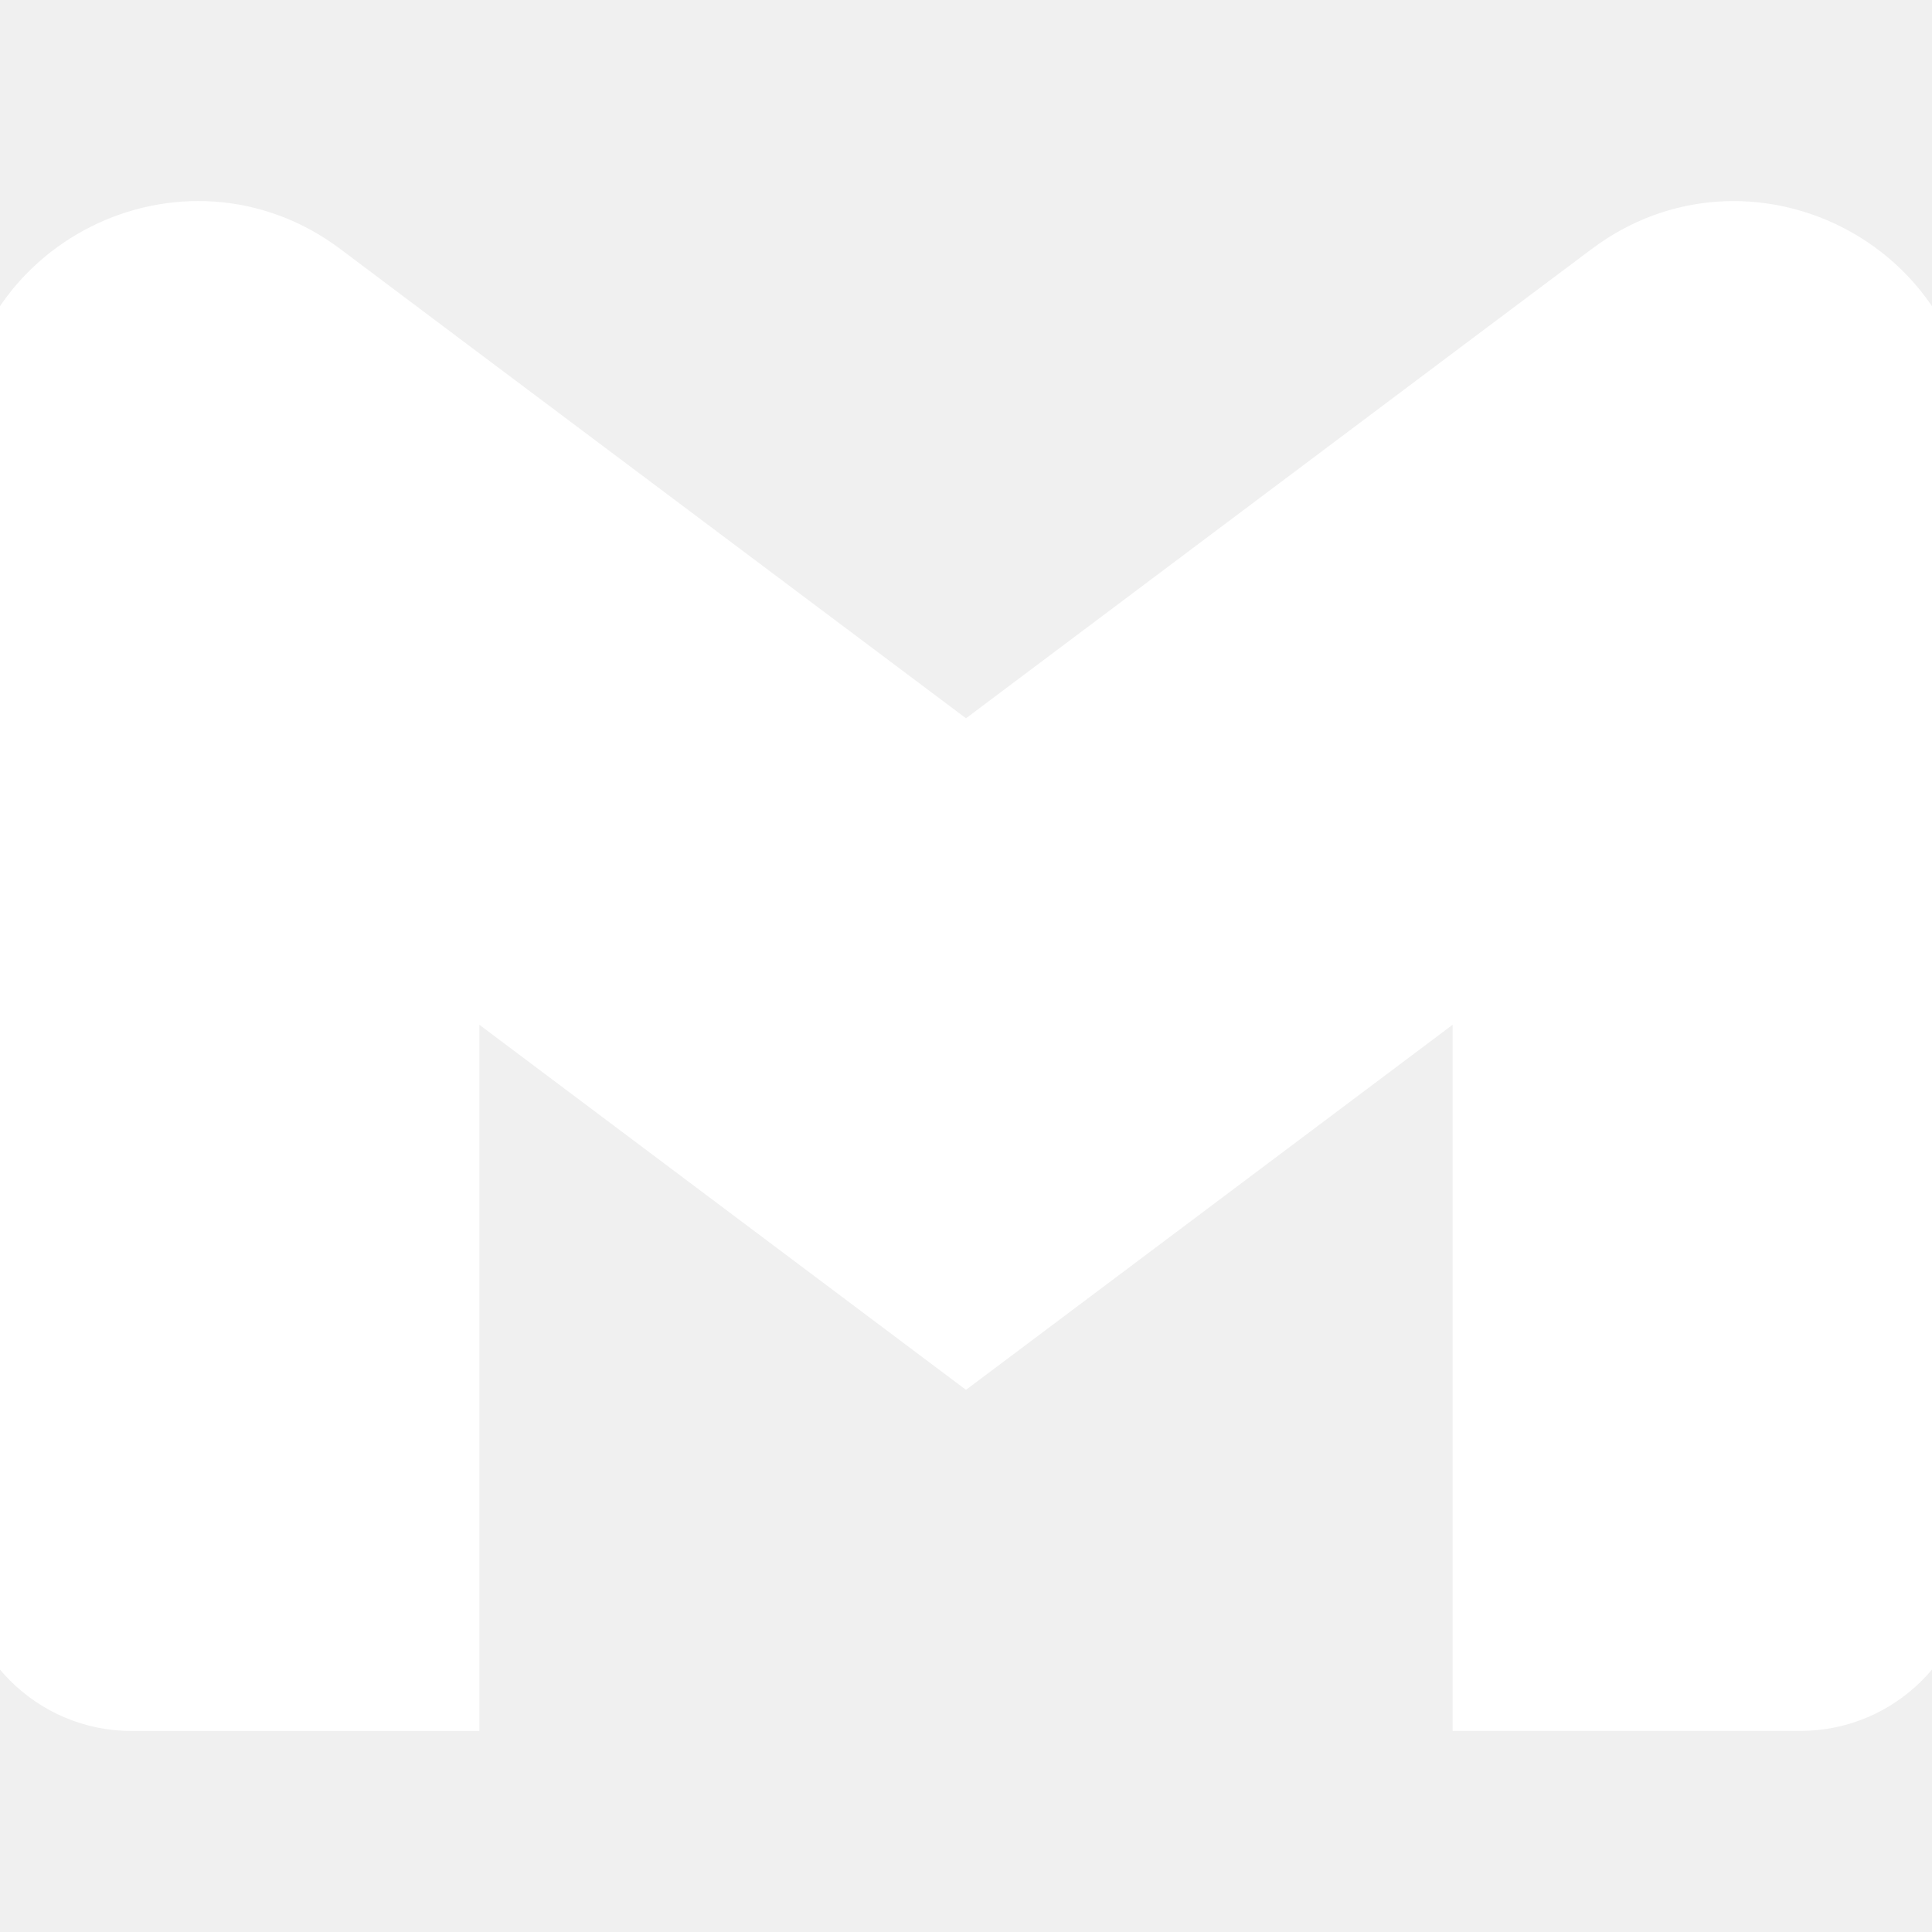
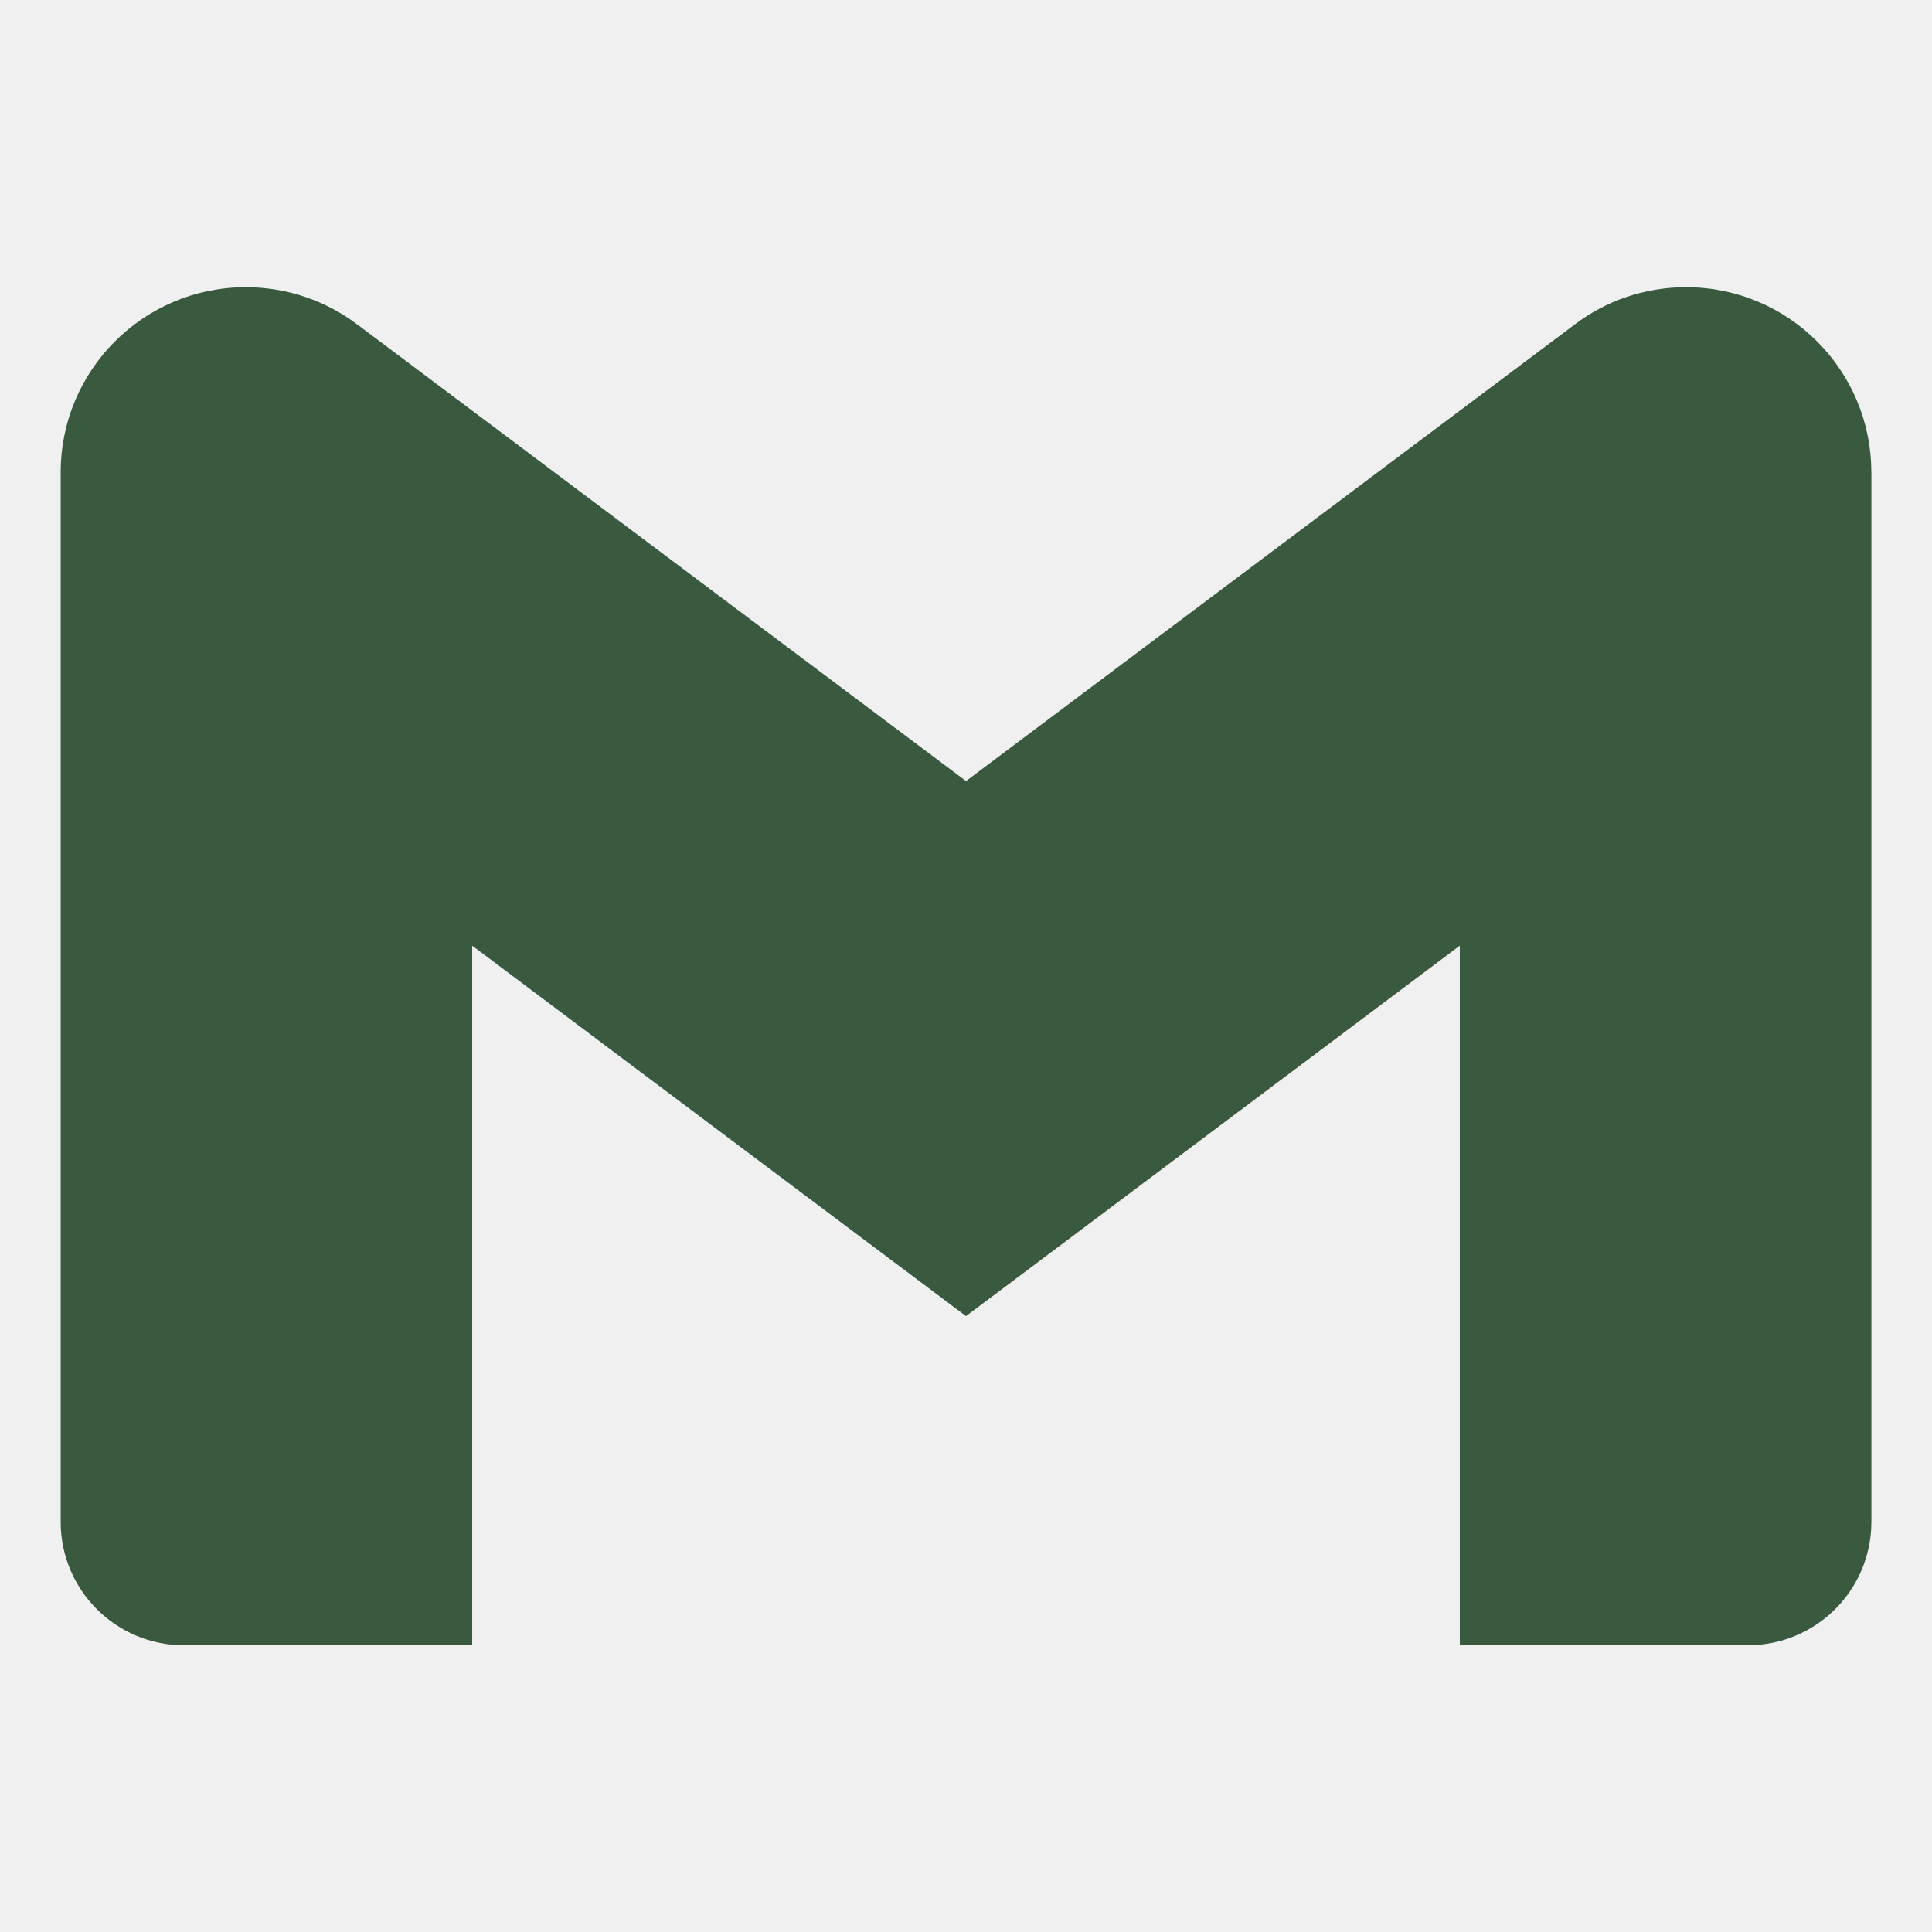
- <svg xmlns="http://www.w3.org/2000/svg" fill="#ffffff" width="800px" height="800px" viewBox="0 0 24 24" role="img" stroke="#ffffff">
+ <svg xmlns="http://www.w3.org/2000/svg" fill="#3A5A40" width="800px" height="800px" viewBox="0 0 32 32" version="1.1">
  <g id="SVGRepo_bgCarrier" stroke-width="0" />
  <g id="SVGRepo_tracerCarrier" stroke-linecap="round" stroke-linejoin="round" />
  <g id="SVGRepo_iconCarrier">
-     <path d="M24 5.457v13.909c0 .904-.732 1.636-1.636 1.636h-3.819V11.73L12 16.64l-6.545-4.91v9.273H1.636A1.636 1.636 0 0 1 0 19.366V5.457c0-2.023 2.309-3.178 3.927-1.964L5.455 4.64 12 9.548l6.545-4.91 1.528-1.145C21.69 2.28 24 3.434 24 5.457z" />
+     <path d="M30.996 7.824v17.381c0 0 0 0 0 0.001 0 1.129-0.915 2.044-2.044 2.044-0 0-0 0-0.001 0h-4.772v-11.587l-8.179 6.136-8.179-6.136v11.588h-4.772c0 0 0 0-0 0-1.129 0-2.044-0.915-2.044-2.044 0-0 0-0.001 0-0.001v0-17.381c0-0 0-0.001 0-0.001 0-1.694 1.373-3.067 3.067-3.067 0.694 0 1.334 0.231 1.848 0.619l-0.008-0.006 10.088 7.567 10.088-7.567c0.506-0.383 1.146-0.613 1.84-0.613 1.694 0 3.067 1.373 3.067 3.067v0z" />
  </g>
</svg>
